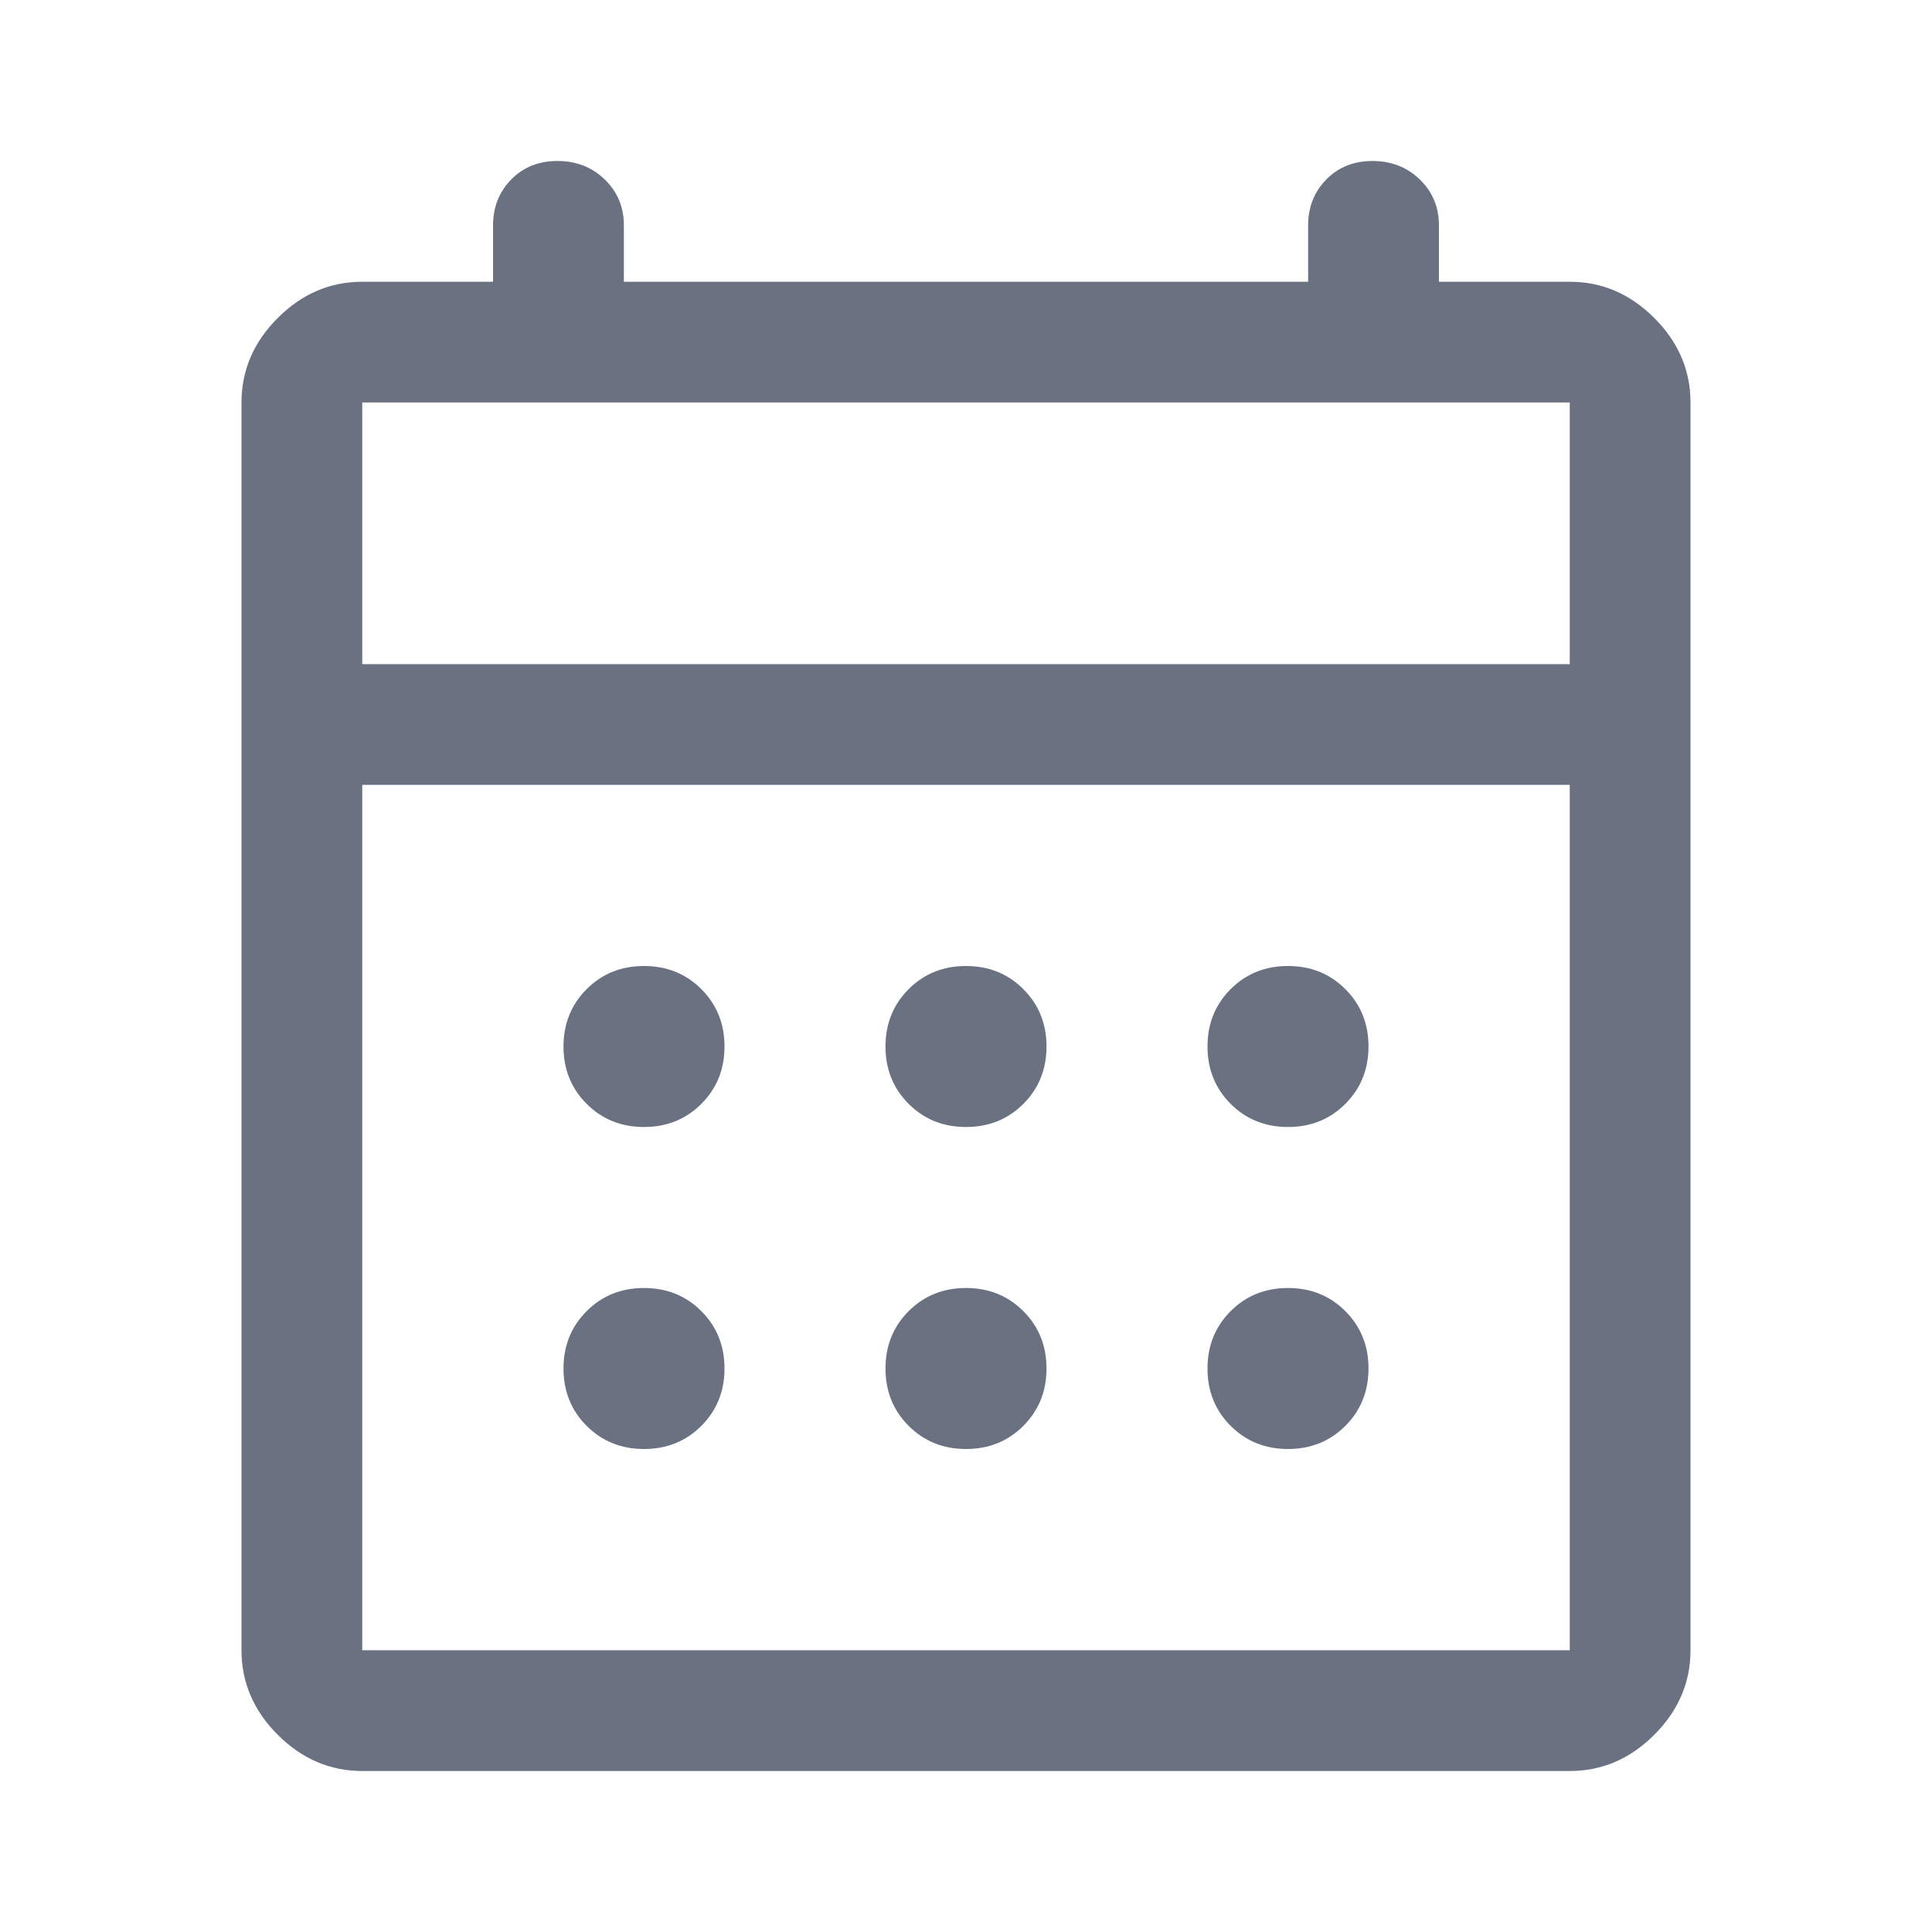
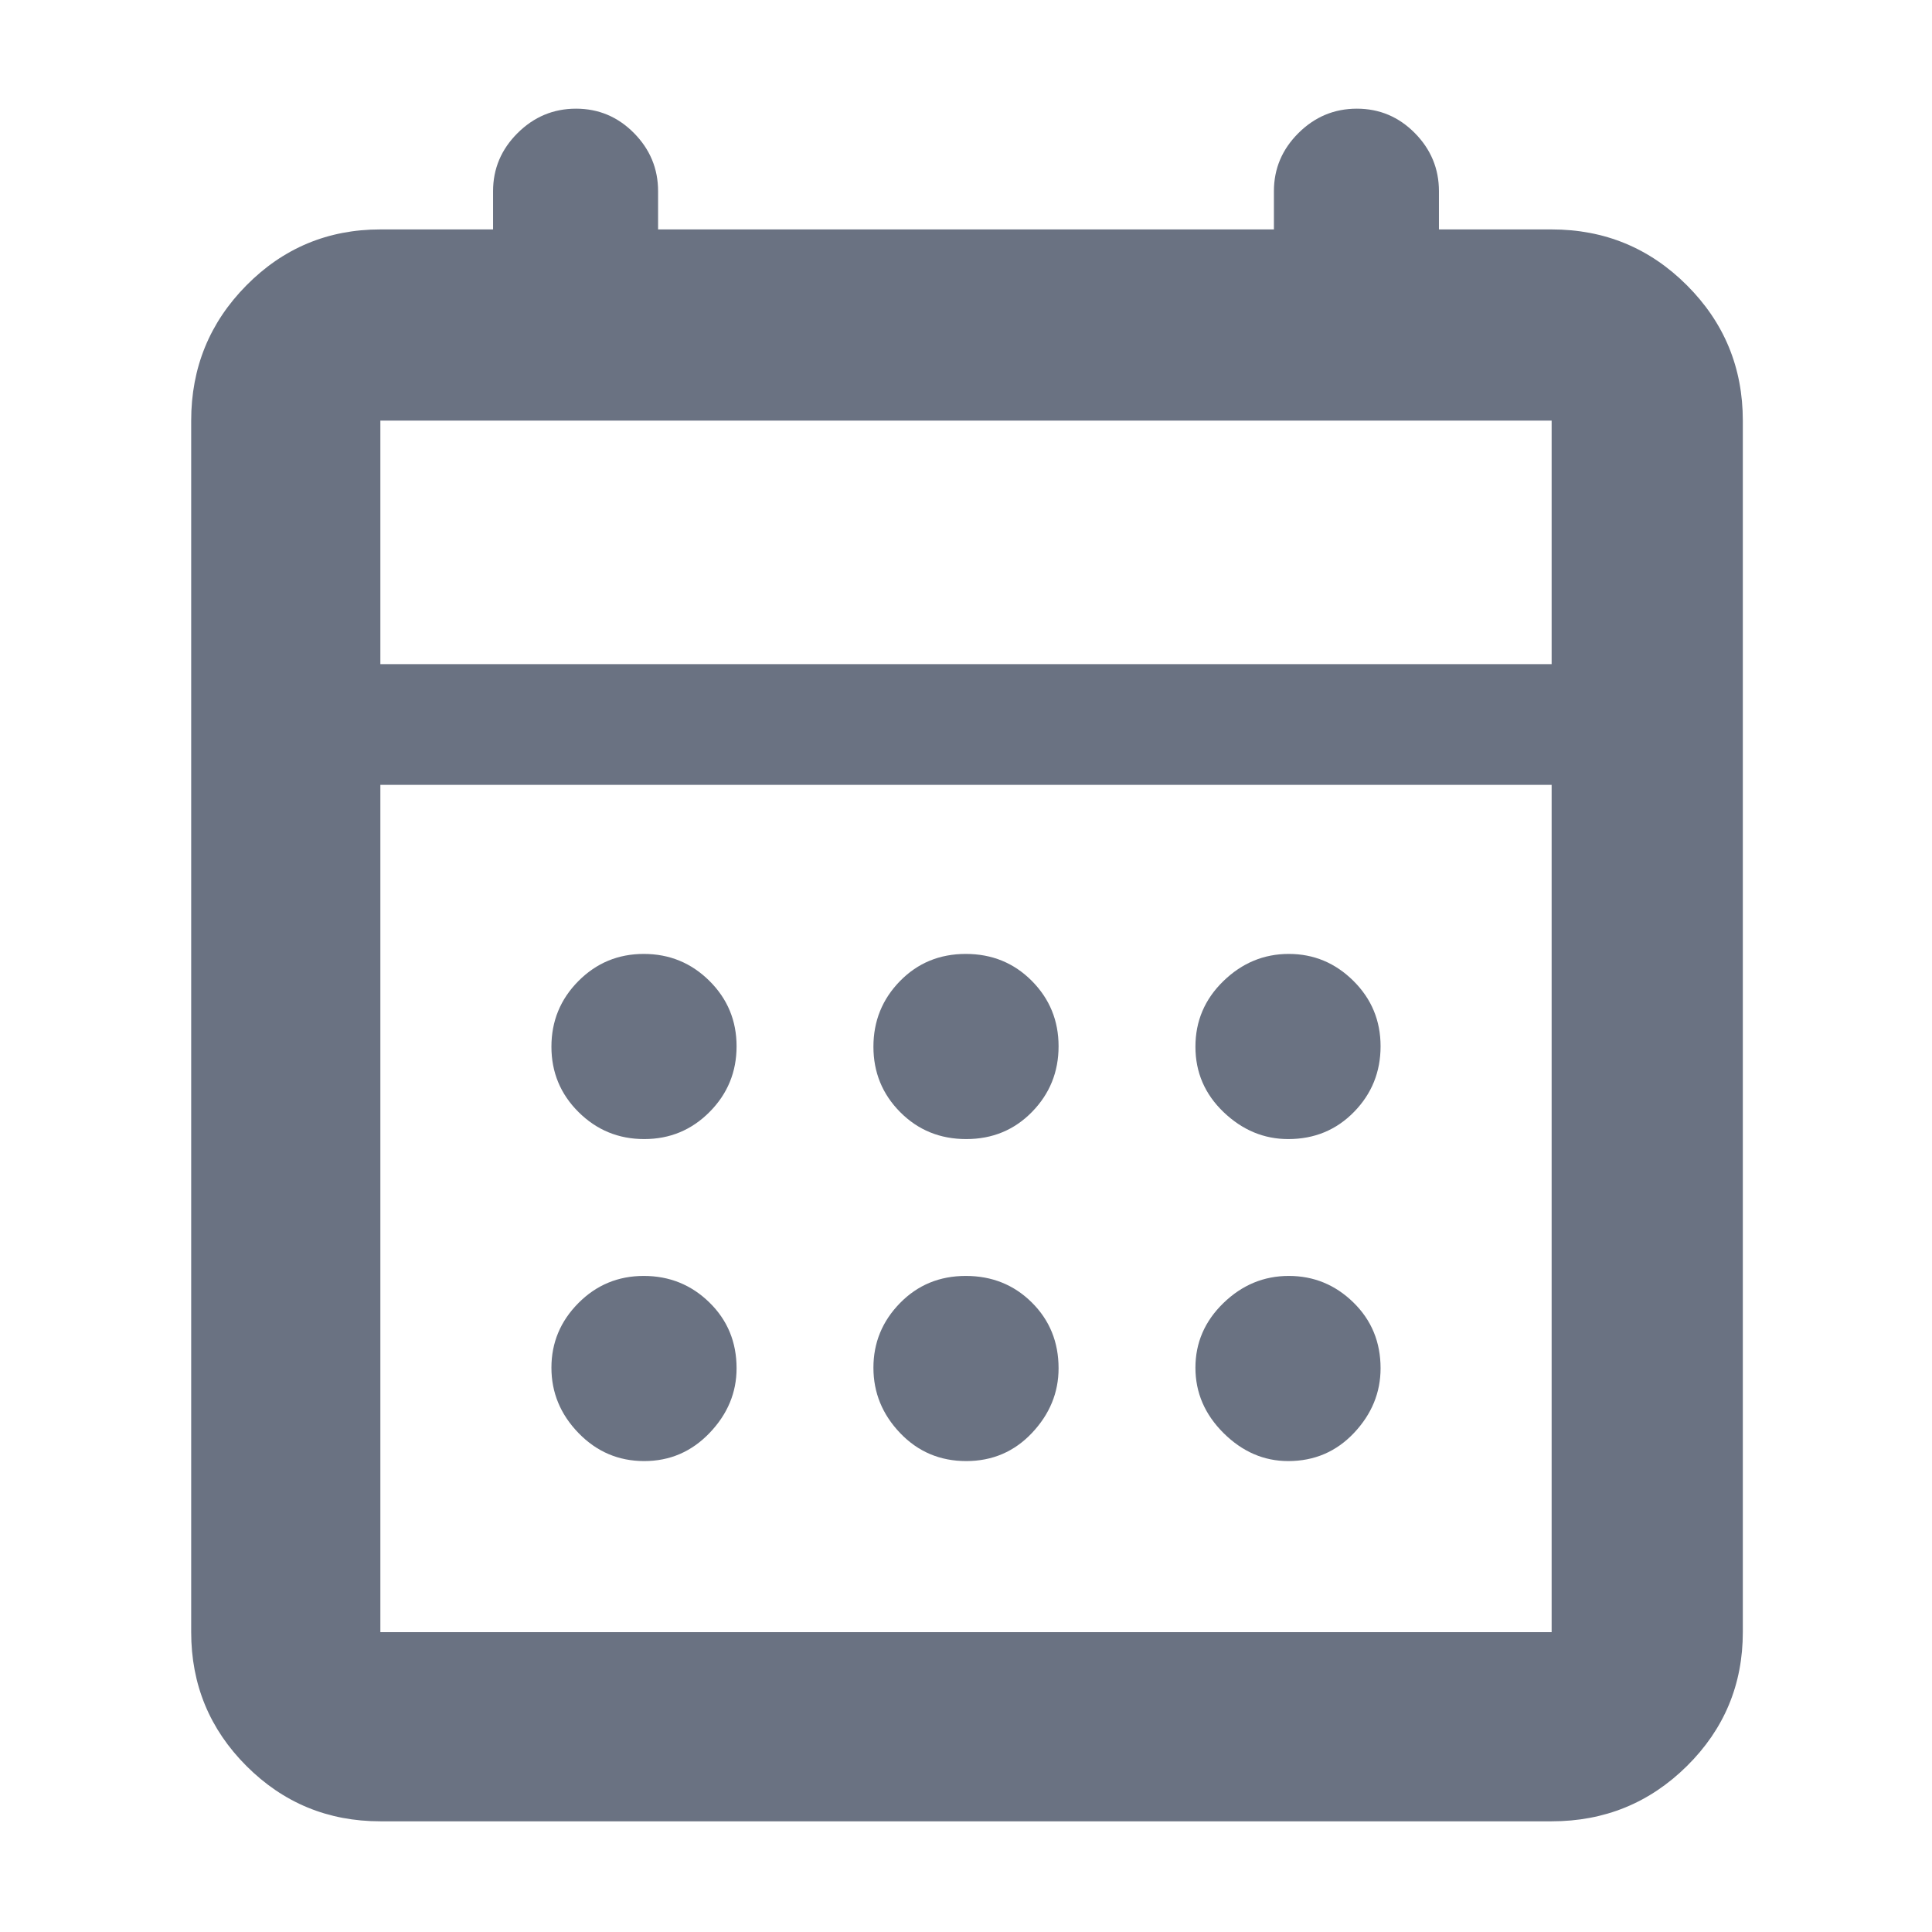
<svg xmlns="http://www.w3.org/2000/svg" height="48px" viewBox="0 -960 960 960" width="48px" fill="#6a7282">
-   <path d="M180-80q-24 0-42-18t-18-42v-620q0-24 18-42t42-18h65v-28q0-13.6 9-22.8 9-9.2 23.02-9.2t23.5 9.2Q310-861.6 310-848v28h340v-28q0-13.6 9-22.8 9-9.2 23.02-9.2t23.5 9.2Q715-861.6 715-848v28h65q24 0 42 18t18 42v620q0 24-18 42t-42 18H180Zm0-60h600v-430H180v430Zm0-490h600v-130H180v130Zm0 0v-130 130Zm300 230q-17 0-28.5-11.5T440-440q0-17 11.5-28.5T480-480q17 0 28.5 11.5T520-440q0 17-11.5 28.5T480-400Zm-188.5-11.5Q280-423 280-440t11.5-28.5Q303-480 320-480t28.5 11.5Q360-457 360-440t-11.5 28.5Q337-400 320-400t-28.5-11.5ZM640-400q-17 0-28.5-11.5T600-440q0-17 11.5-28.5T640-480q17 0 28.5 11.5T680-440q0 17-11.5 28.5T640-400ZM480-240q-17 0-28.5-11.5T440-280q0-17 11.5-28.5T480-320q17 0 28.5 11.5T520-280q0 17-11.5 28.5T480-240Zm-188.5-11.5Q280-263 280-280t11.5-28.5Q303-320 320-320t28.5 11.5Q360-297 360-280t-11.5 28.5Q337-240 320-240t-28.5-11.5ZM640-240q-17 0-28.5-11.5T600-280q0-17 11.5-28.5T640-320q17 0 28.5 11.5T680-280q0 17-11.5 28.5T640-240Z" />
+   <path d="M189-55q-39.05 0-66.53-27.47Q95-109.95 95-149v-602q0-39.46 27.47-67.23Q149.95-846 189-846h56v-19q0-16.75 12.19-28.88Q269.39-906 286.21-906q16.83 0 28.81 12.12Q327-881.75 327-865v19h306v-19q0-16.75 12.19-28.88Q657.39-906 674.21-906q16.83 0 28.81 12.12Q715-881.75 715-865v19h56q39.46 0 67.23 27.77Q866-790.46 866-751v602q0 39.05-27.77 66.53Q810.46-55 771-55H189Zm0-94h582v-421H189v421Zm0-481h582v-121H189v121Zm0 0v-121 121Zm291.11 236q-19.51 0-32.81-13.39-13.3-13.4-13.3-32.5 0-19.11 13.19-32.61 13.2-13.5 32.7-13.5 19.51 0 32.81 13.39 13.3 13.4 13.3 32.5 0 19.11-13.19 32.61-13.2 13.5-32.7 13.5ZM287.5-407.39q-13.5-13.4-13.5-32.5 0-19.11 13.39-32.61 13.4-13.5 32.5-13.5 19.11 0 32.61 13.39 13.5 13.4 13.5 32.5 0 19.11-13.39 32.61-13.4 13.5-32.5 13.5-19.11 0-32.61-13.39ZM640.11-394Q622-394 608-407.39q-14-13.4-14-32.5 0-19.11 13.89-32.61 13.9-13.5 32.5-13.5 18.61 0 32.11 13.39 13.5 13.4 13.5 32.5 0 19.11-13.19 32.61-13.2 13.5-32.7 13.5Zm-160 160q-19.51 0-32.81-13.89-13.3-13.9-13.3-32.5 0-18.61 13.19-32.11 13.2-13.5 32.7-13.5 19.51 0 32.81 13.19 13.3 13.2 13.3 32.7Q526-262 512.81-248q-13.2 14-32.7 14ZM287.5-247.89q-13.5-13.9-13.5-32.5 0-18.61 13.39-32.11 13.4-13.5 32.5-13.5 19.11 0 32.61 13.19 13.5 13.2 13.5 32.7Q366-262 352.61-248q-13.4 14-32.5 14-19.11 0-32.61-13.89ZM640.11-234Q622-234 608-247.89q-14-13.9-14-32.5 0-18.61 13.89-32.11 13.9-13.5 32.5-13.5 18.61 0 32.11 13.19 13.5 13.2 13.5 32.7Q686-262 672.81-248q-13.2 14-32.7 14Z" />
</svg>
